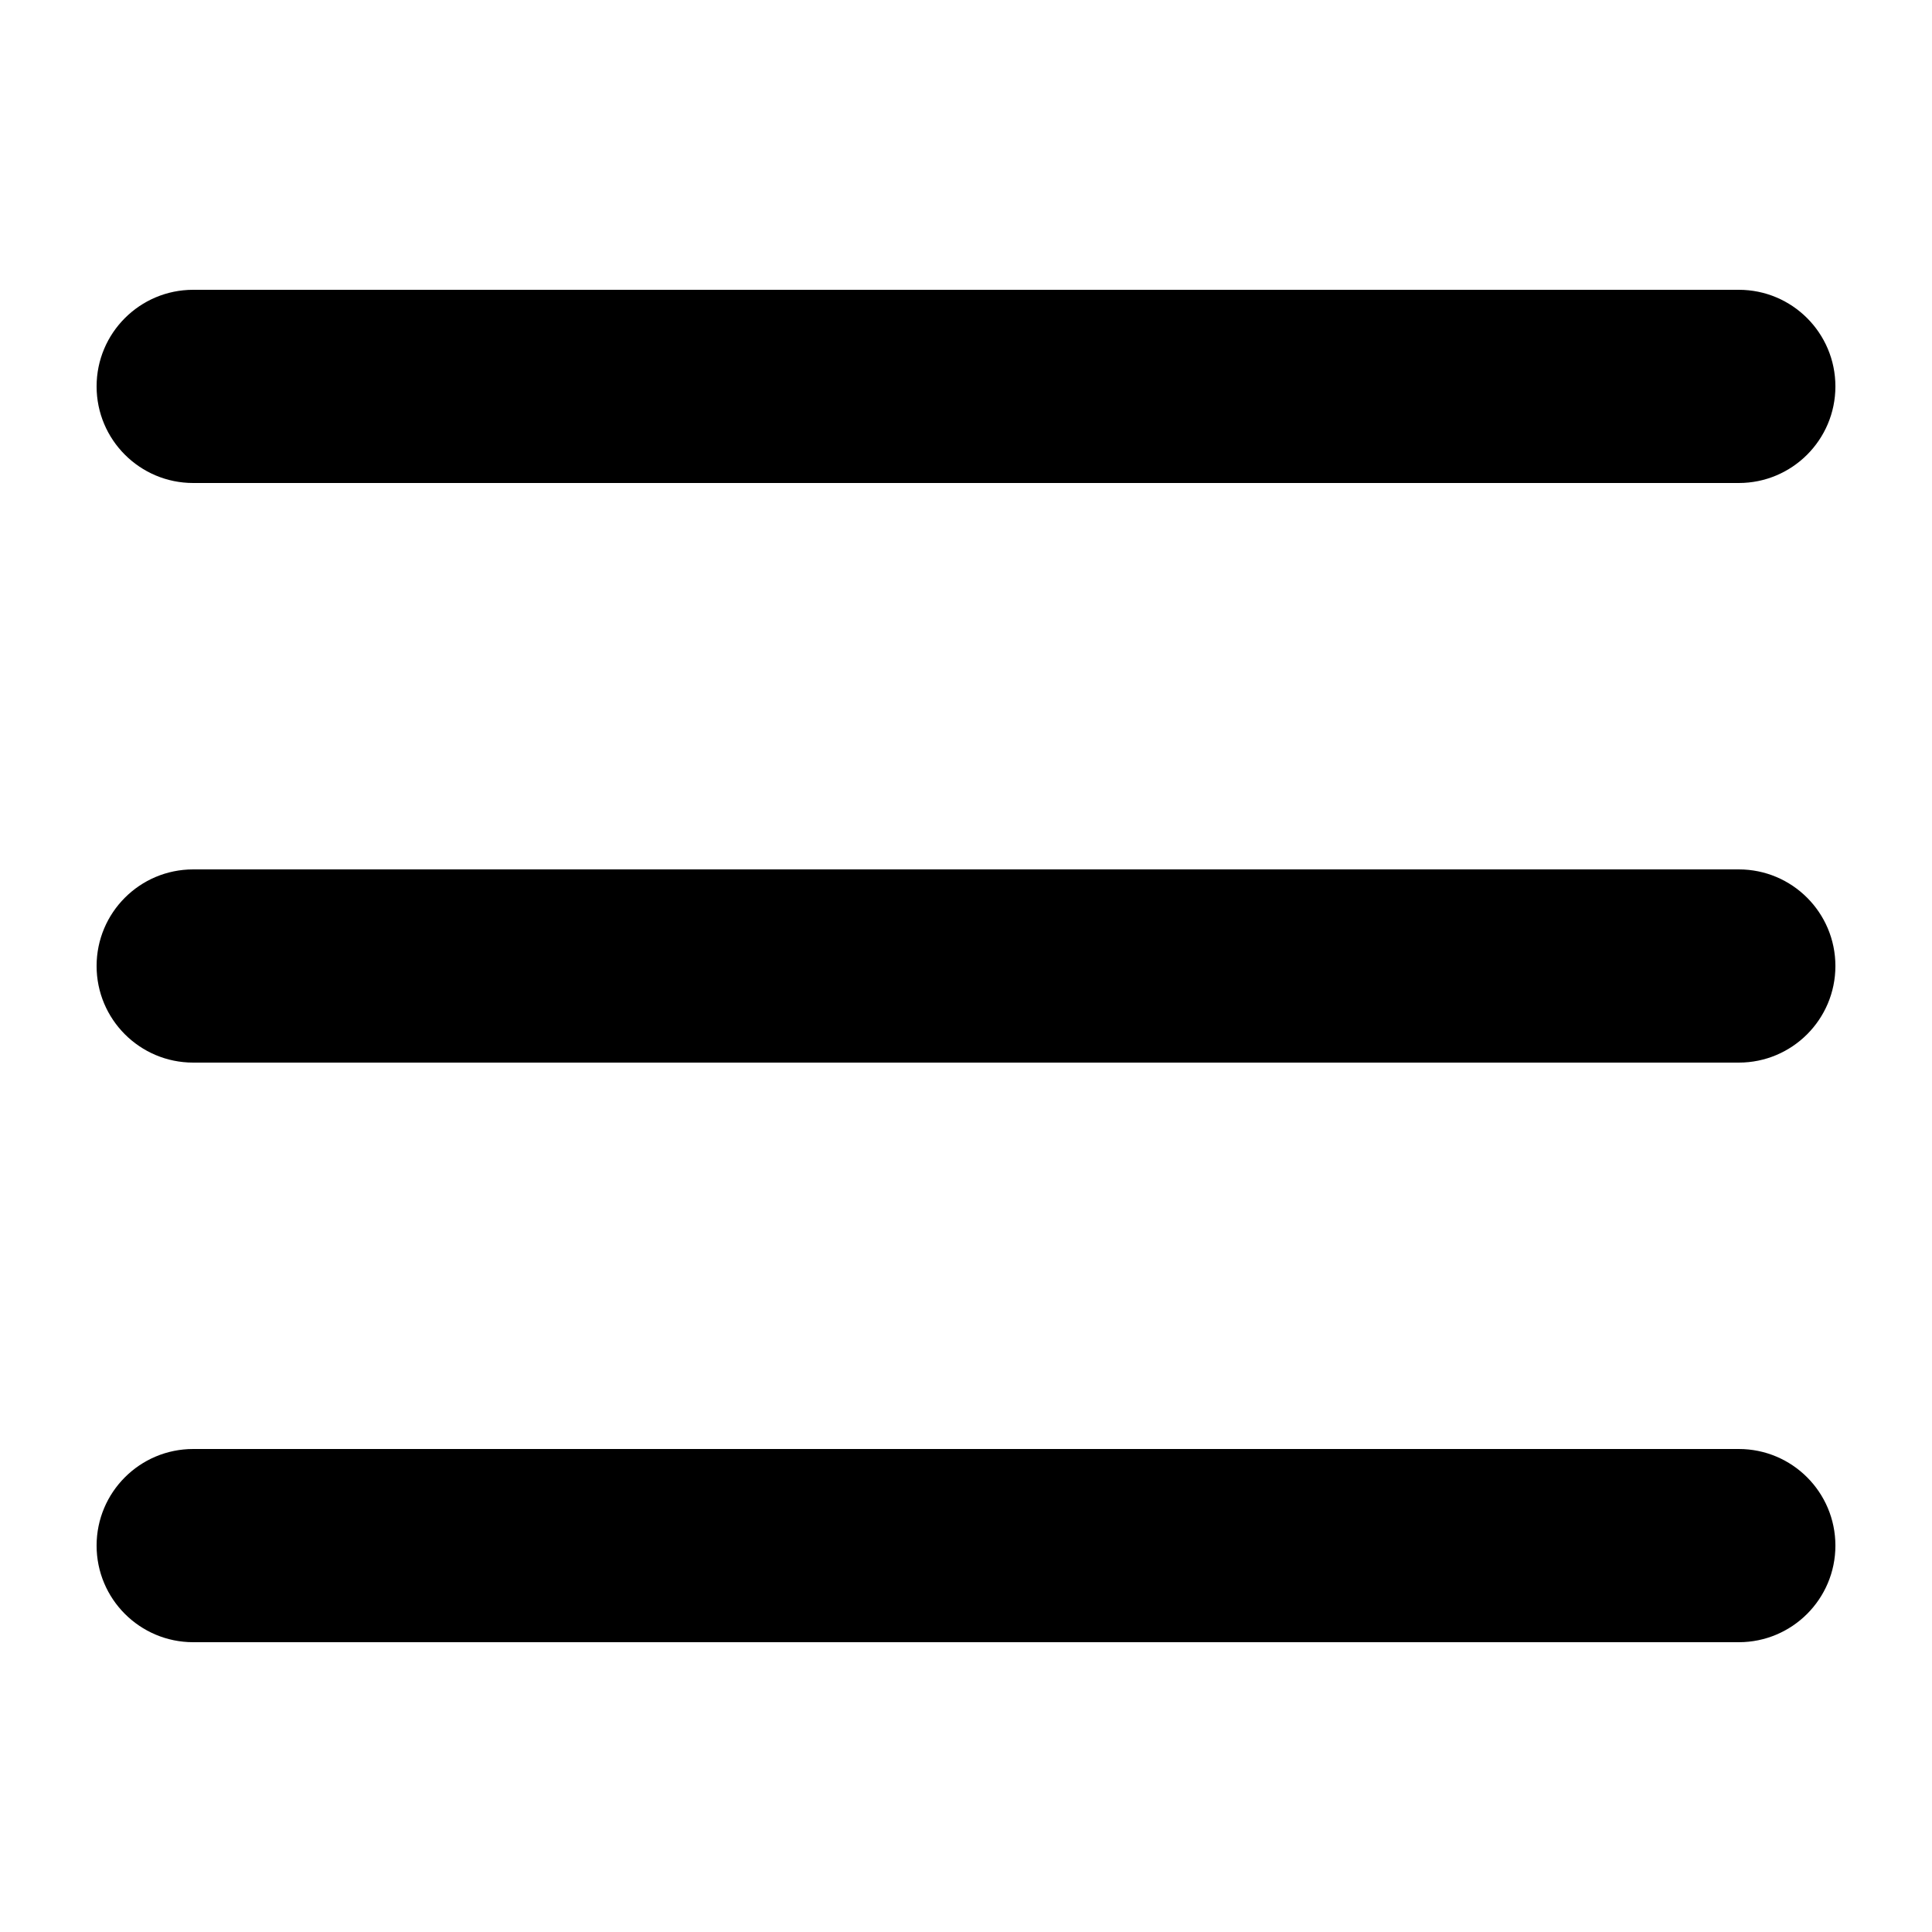
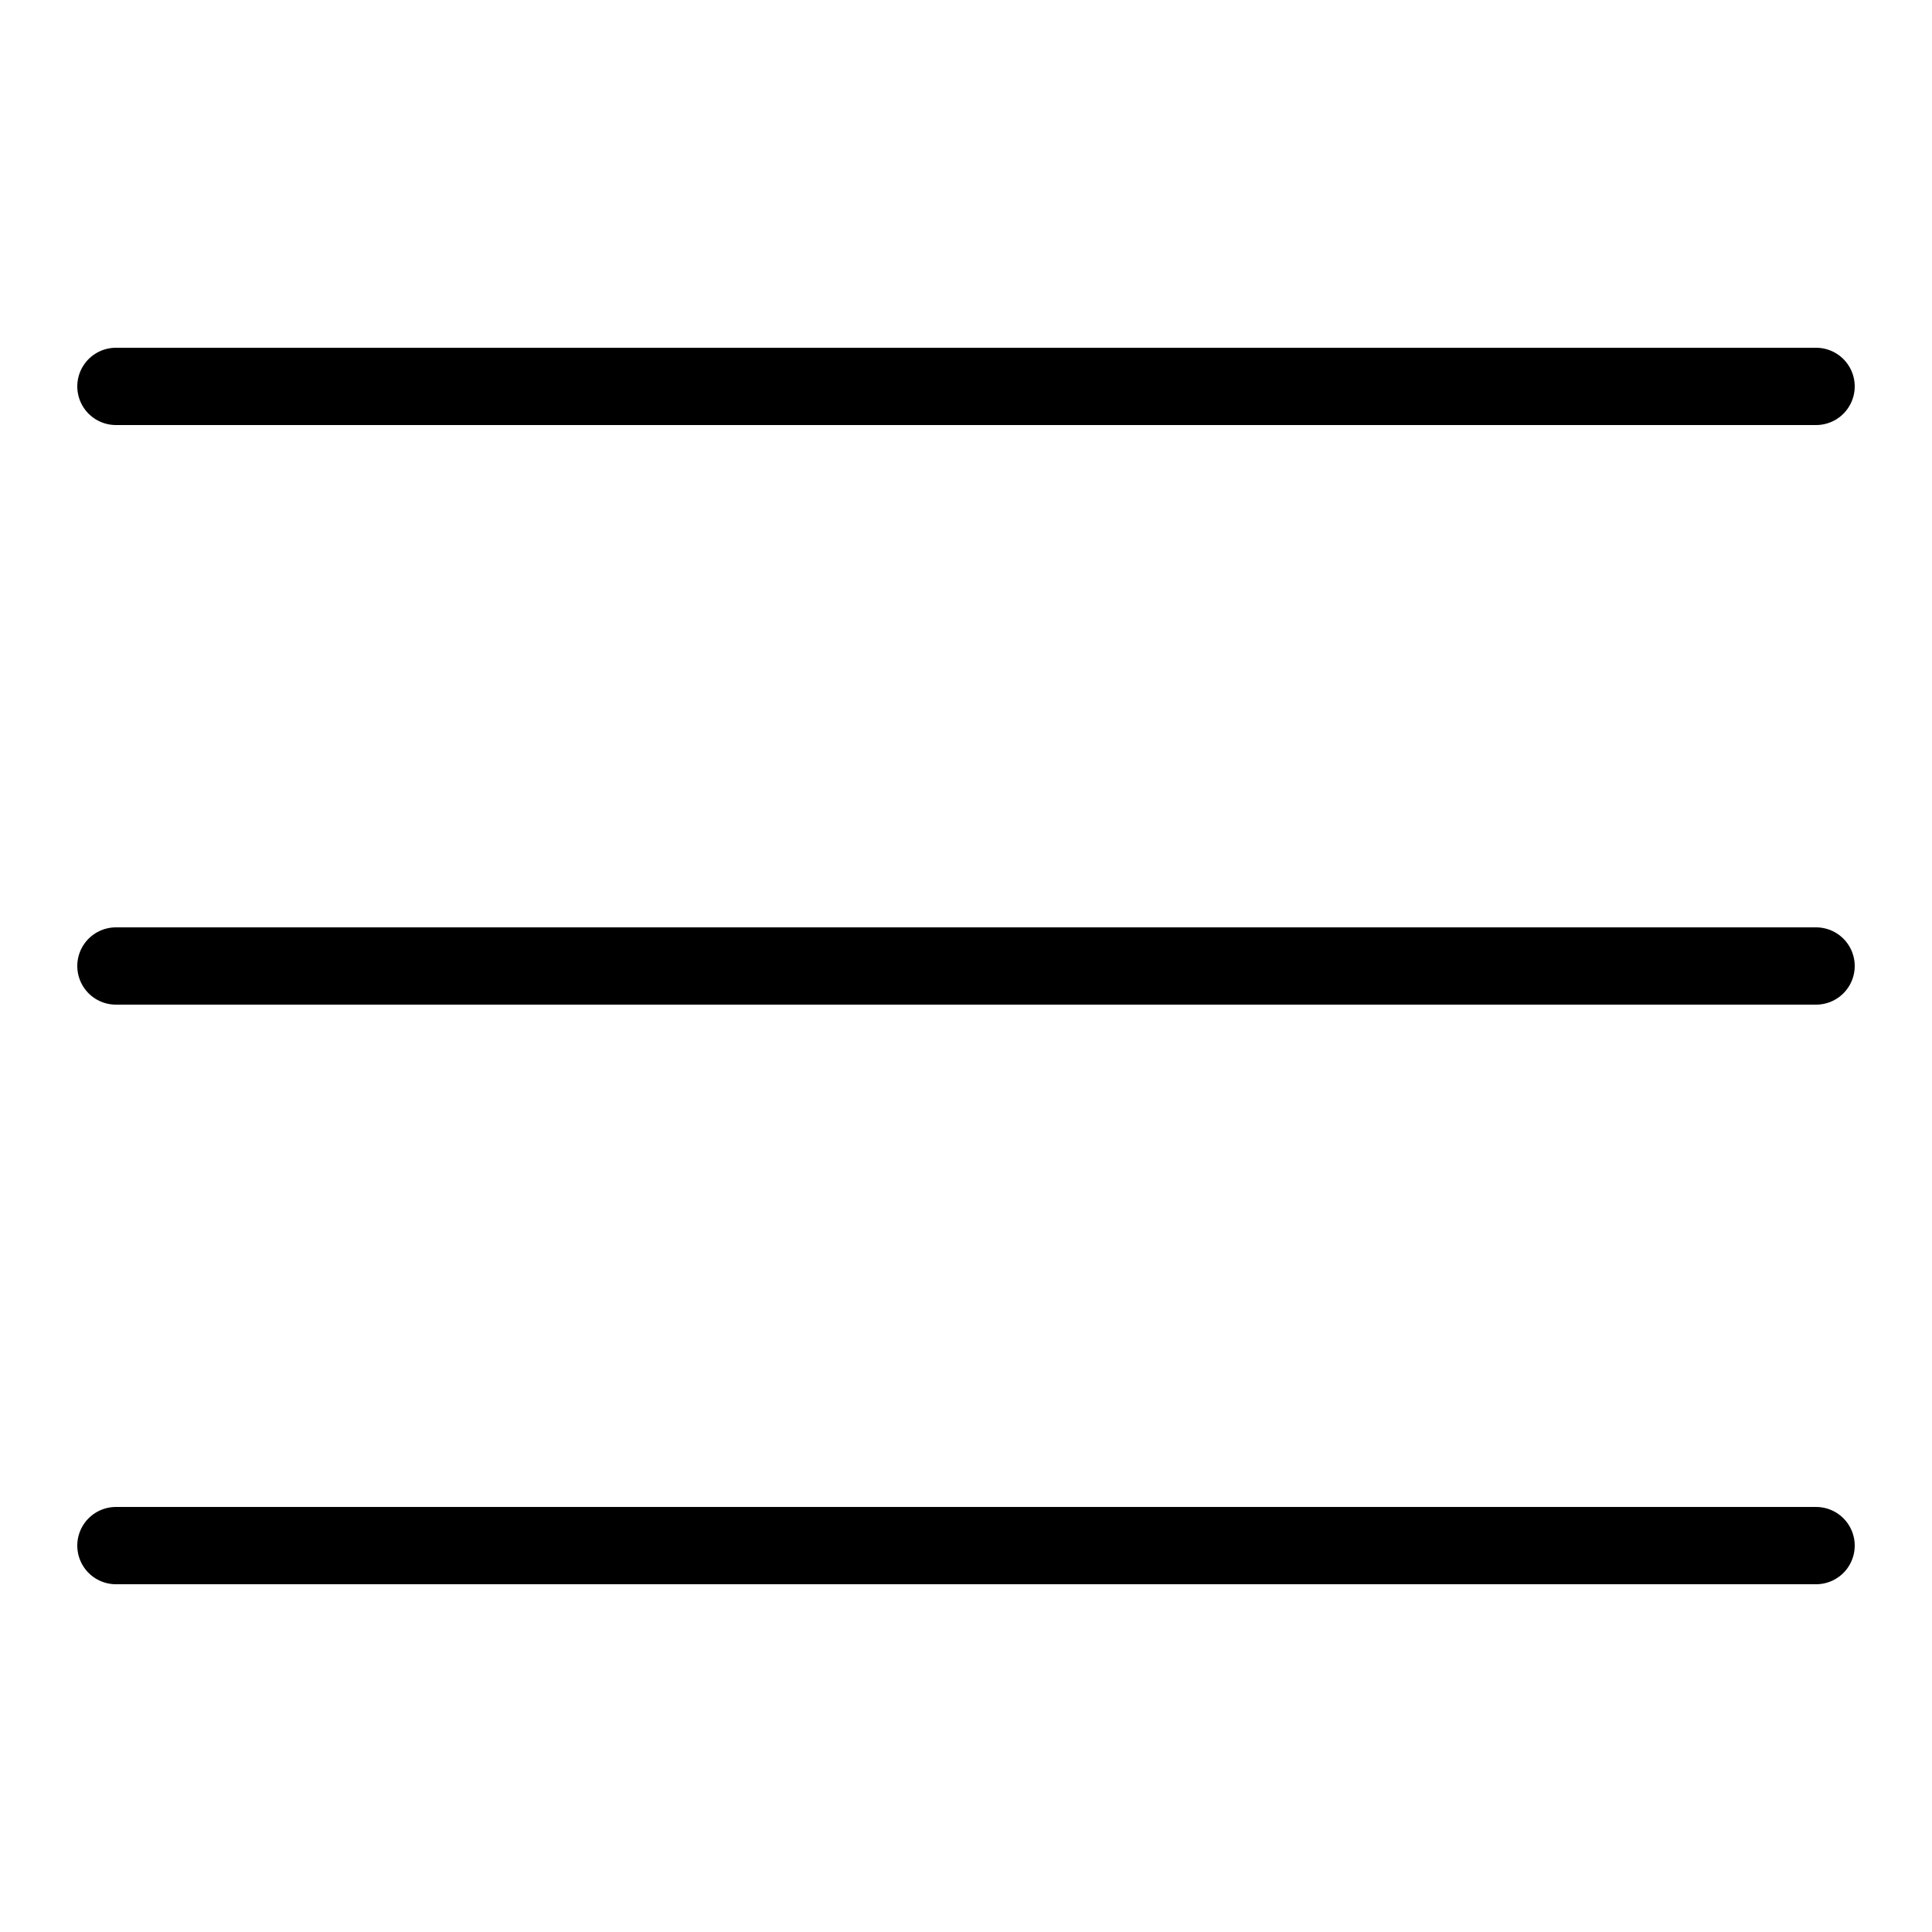
- <svg xmlns="http://www.w3.org/2000/svg" width="800px" height="800px" viewBox="0 0 20 20" fill="none">
-   <path fill="black" fill-rule="evenodd" d="M19 4a1 1 0 01-1 1H2a1 1 0 010-2h16a1 1 0 011 1zm0 6a1 1 0 01-1 1H2a1 1 0 110-2h16a1 1 0 011 1zm-1 7a1 1 0 100-2H2a1 1 0 100 2h16z" />
+ <svg xmlns="http://www.w3.org/2000/svg" viewBox="0 0 50 50" width="50px" height="50px">
+   <line style="fill:none;stroke:#000000;stroke-width:2;stroke-linecap:round;stroke-miterlimit:10;" x1="47" y1="25" x2="3" y2="25" />
+   <line style="fill:none;stroke:#000000;stroke-width:2;stroke-linecap:round;stroke-miterlimit:10;" x1="47" y1="10" x2="3" y2="10" />
+   <line style="fill:none;stroke:#000000;stroke-width:2;stroke-linecap:round;stroke-miterlimit:10;" x1="3" y1="40" x2="47" y2="40" />
</svg>
